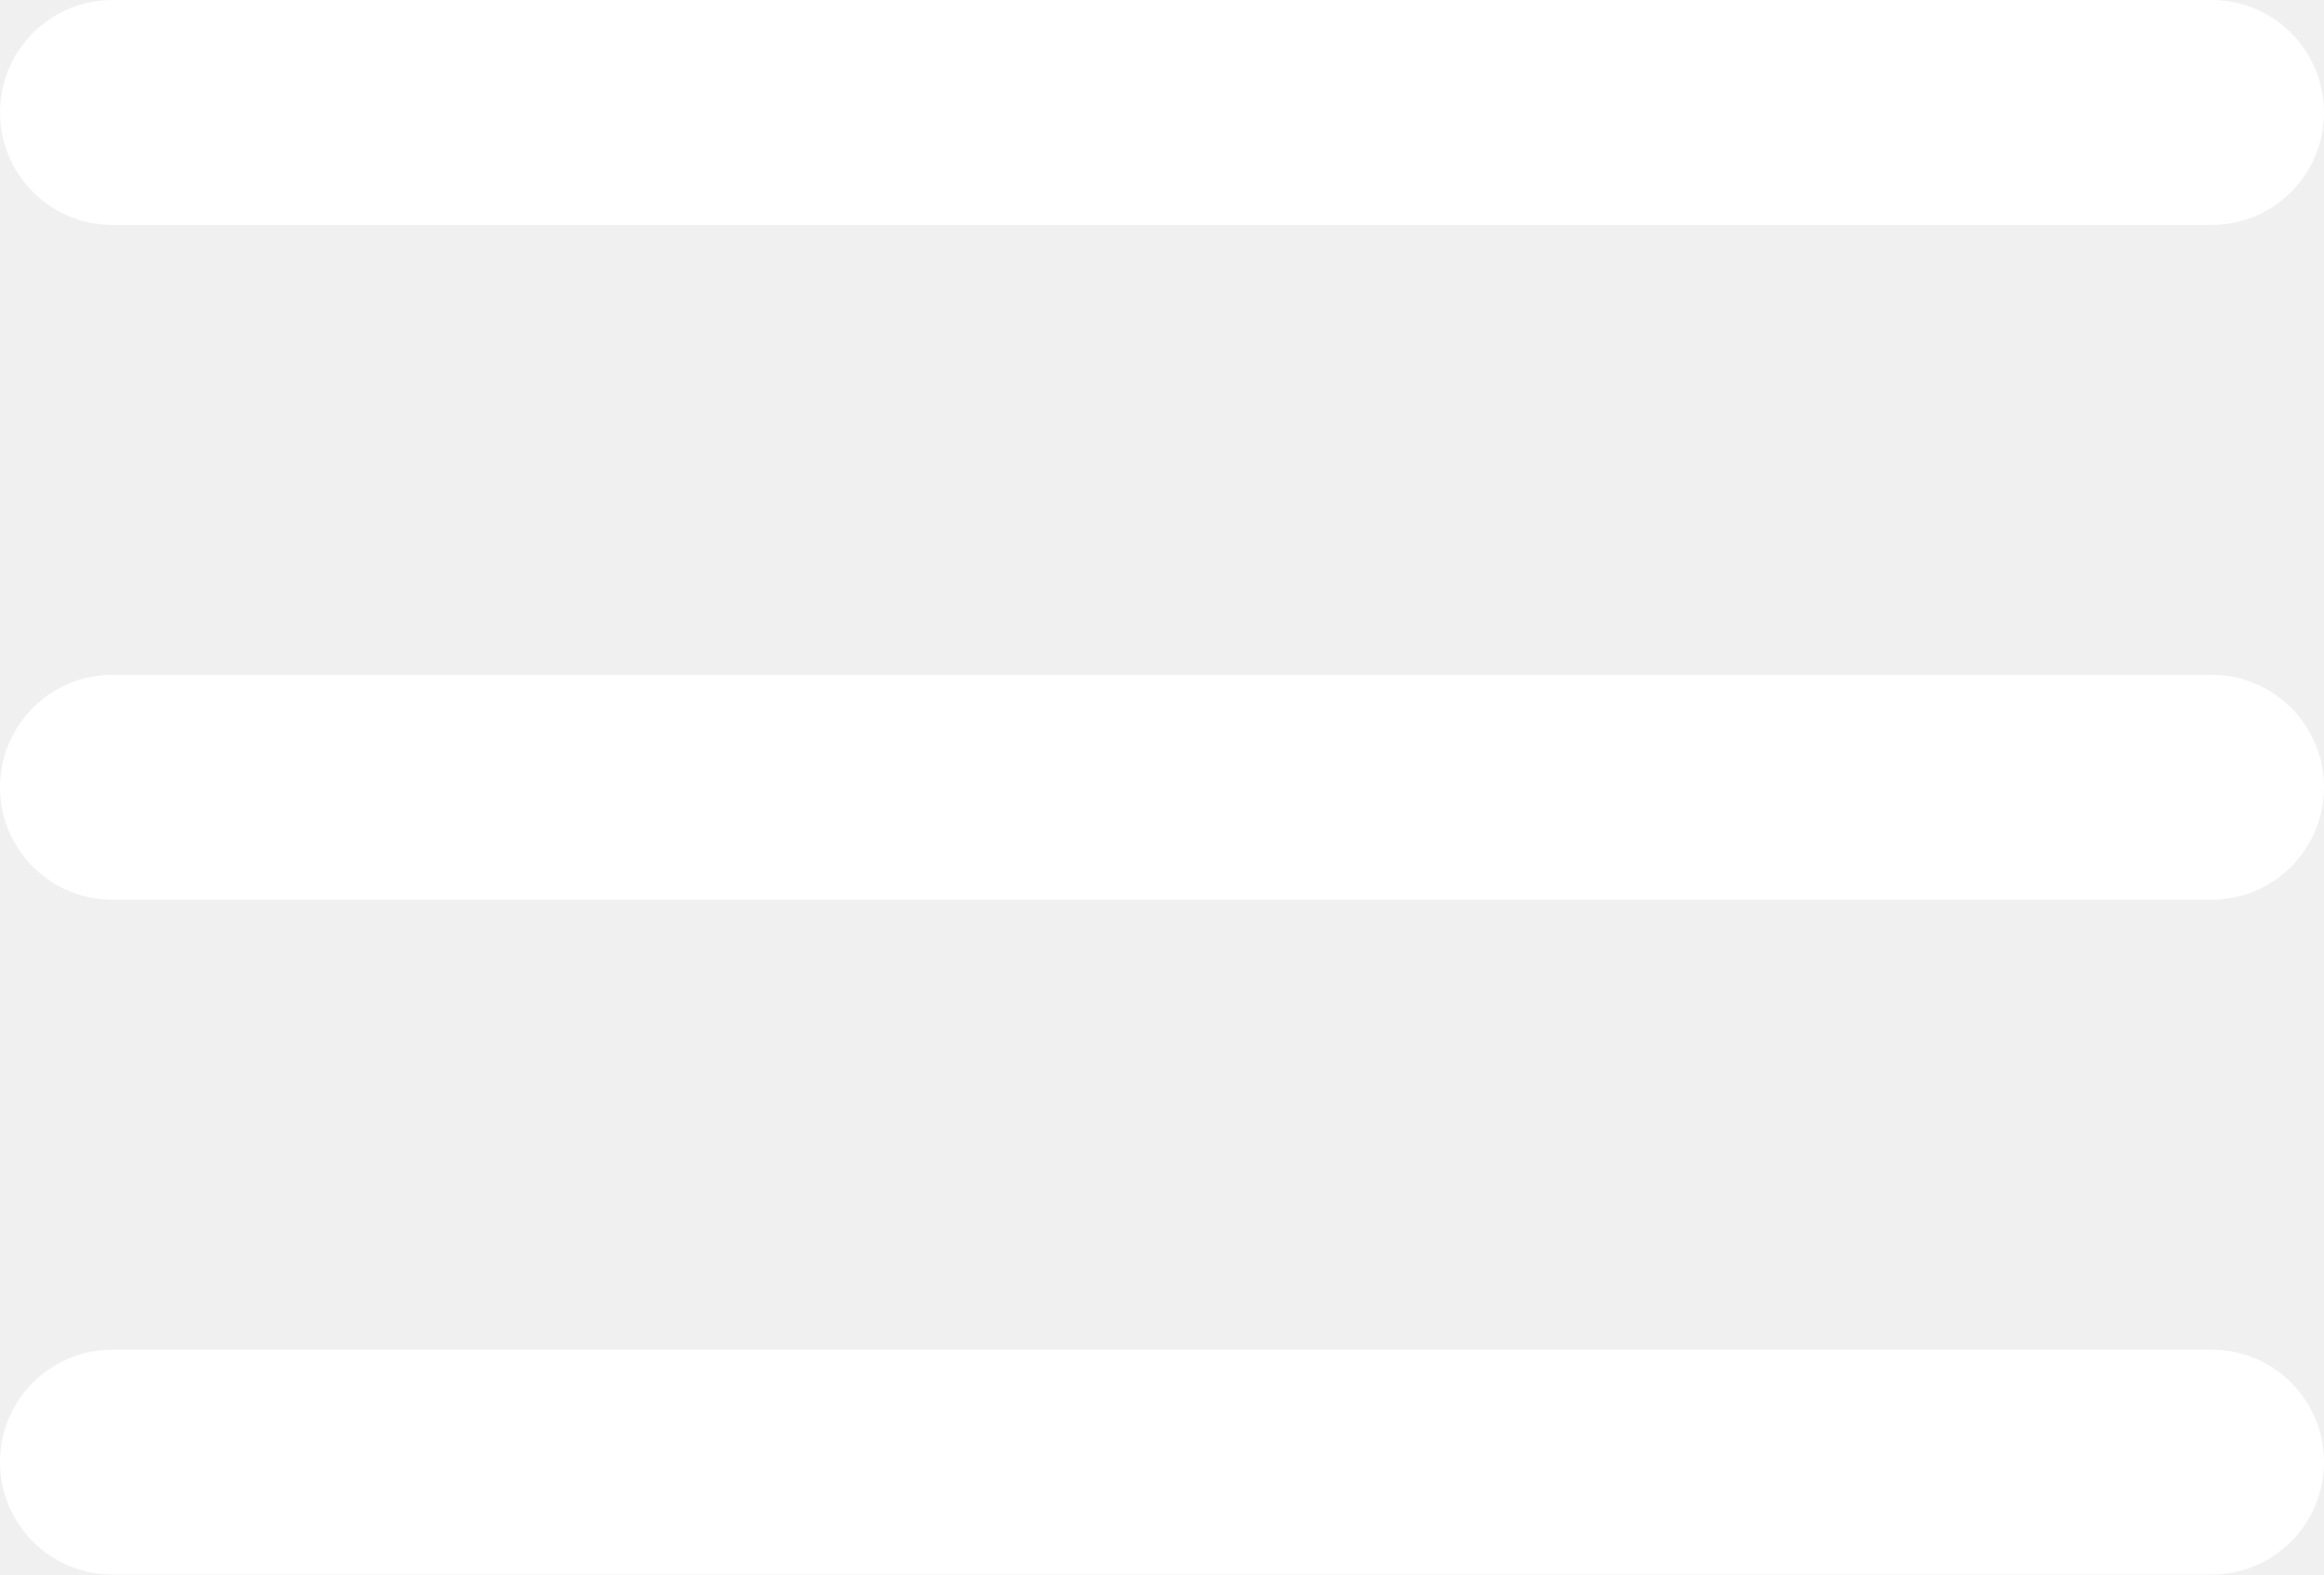
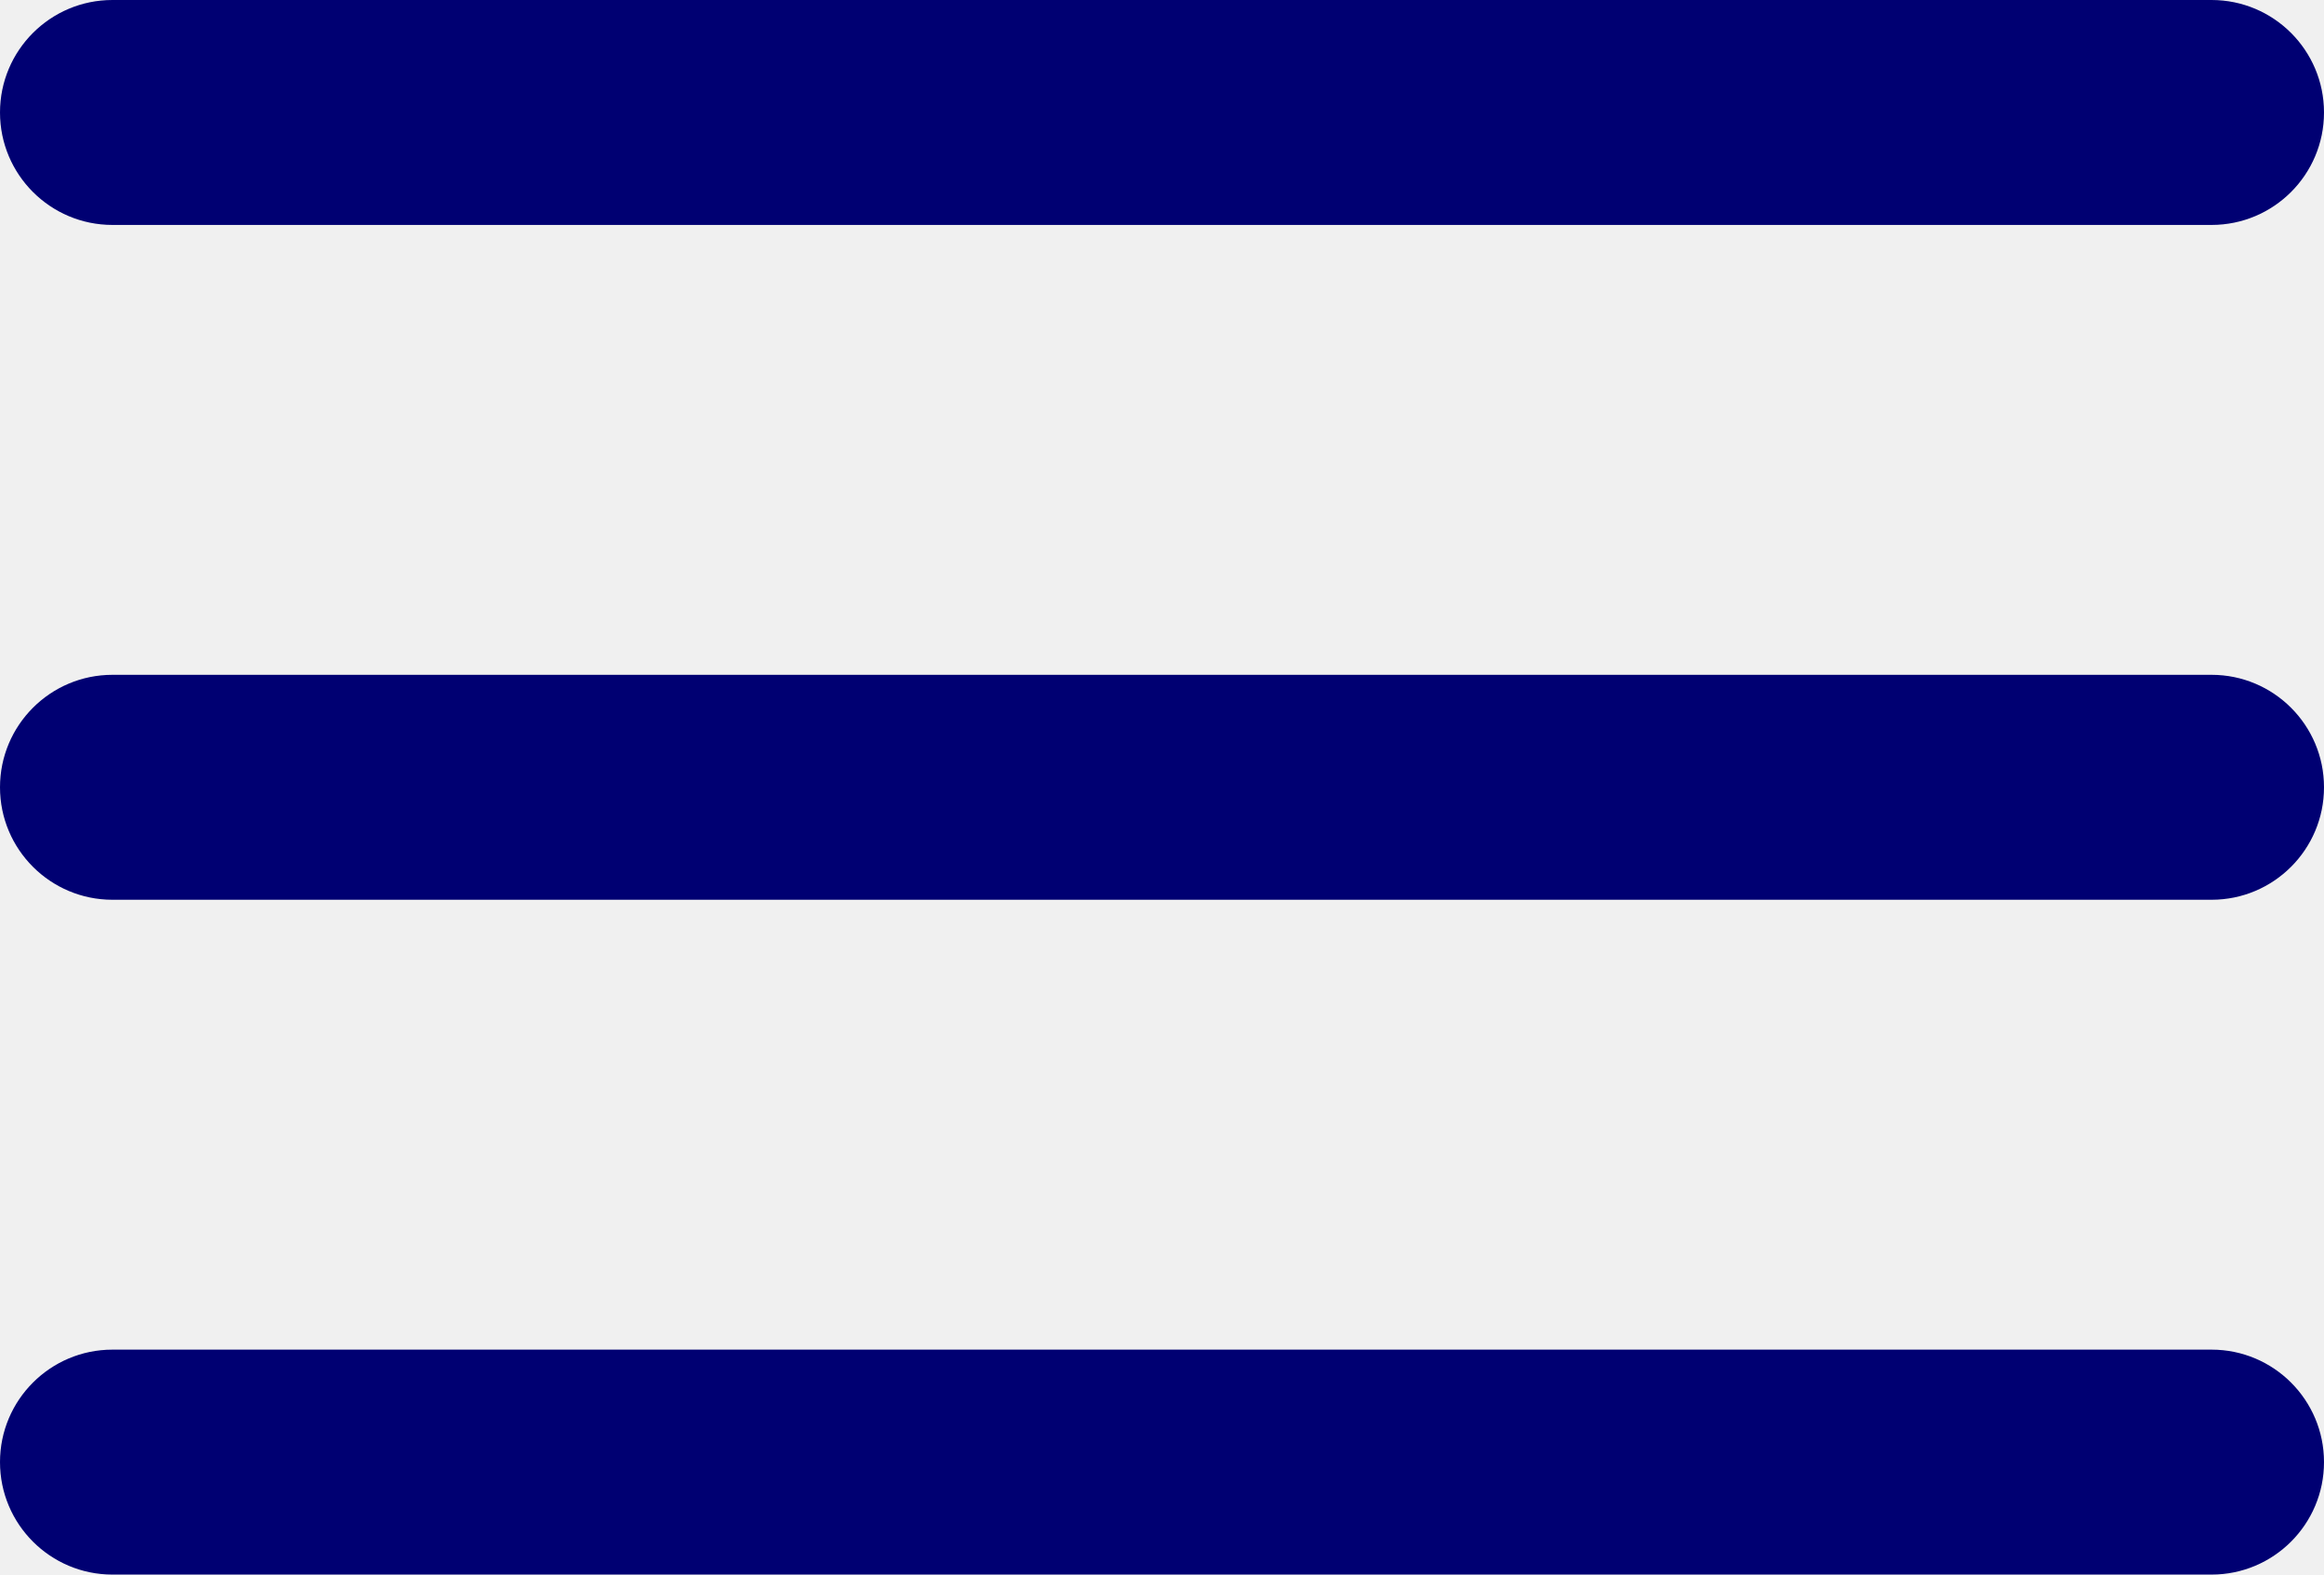
<svg xmlns="http://www.w3.org/2000/svg" width="31px" height="21px" viewBox="0 0 31 21" version="1.1">
  <g stroke="none" stroke-width="1" fill="none" fill-rule="evenodd">
-     <g transform="translate(-328, -29)" fill="#FFFFFF">
+     <g transform="translate(-328, -29)" fill="#000072">
      <g transform="translate(-591, -240)">
        <g transform="translate(919, 269)">
          <rect x="0" y="0" width="31" height="3" rx="1.5" />
          <rect x="0" y="9" width="31" height="3" rx="1.5" />
          <rect x="0" y="18" width="31" height="3" rx="1.5" />
        </g>
      </g>
    </g>
  </g>
</svg>
